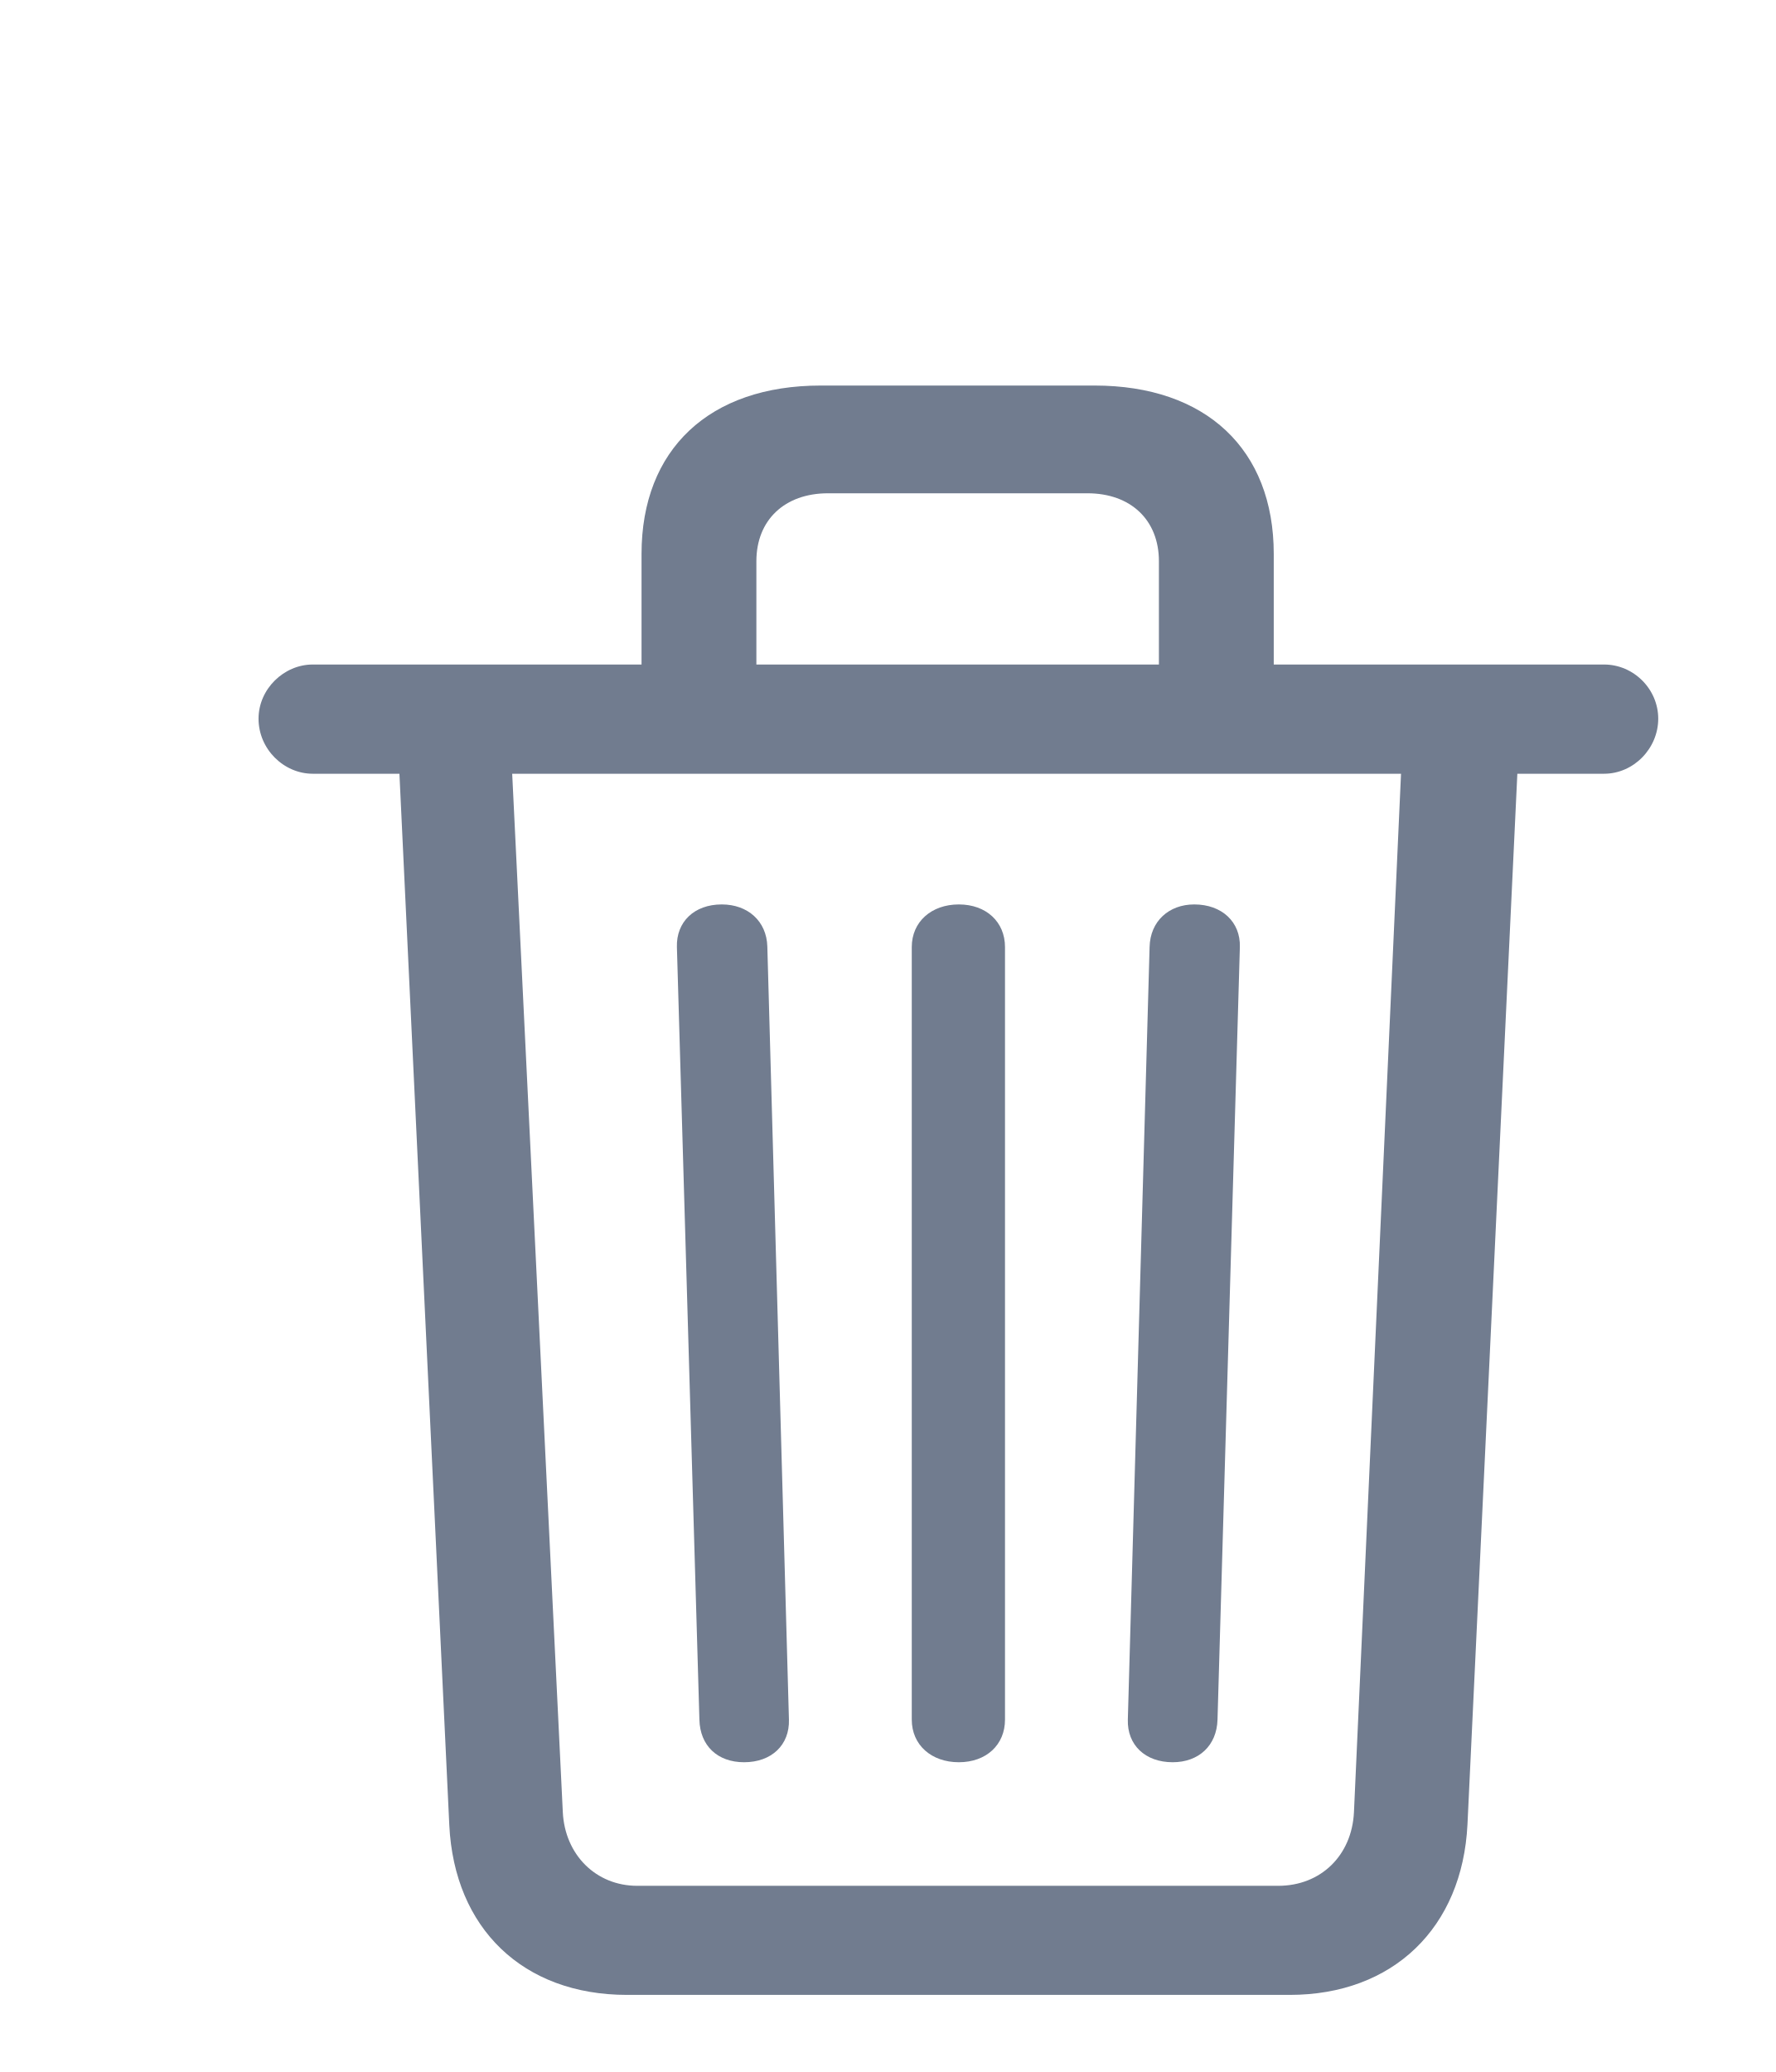
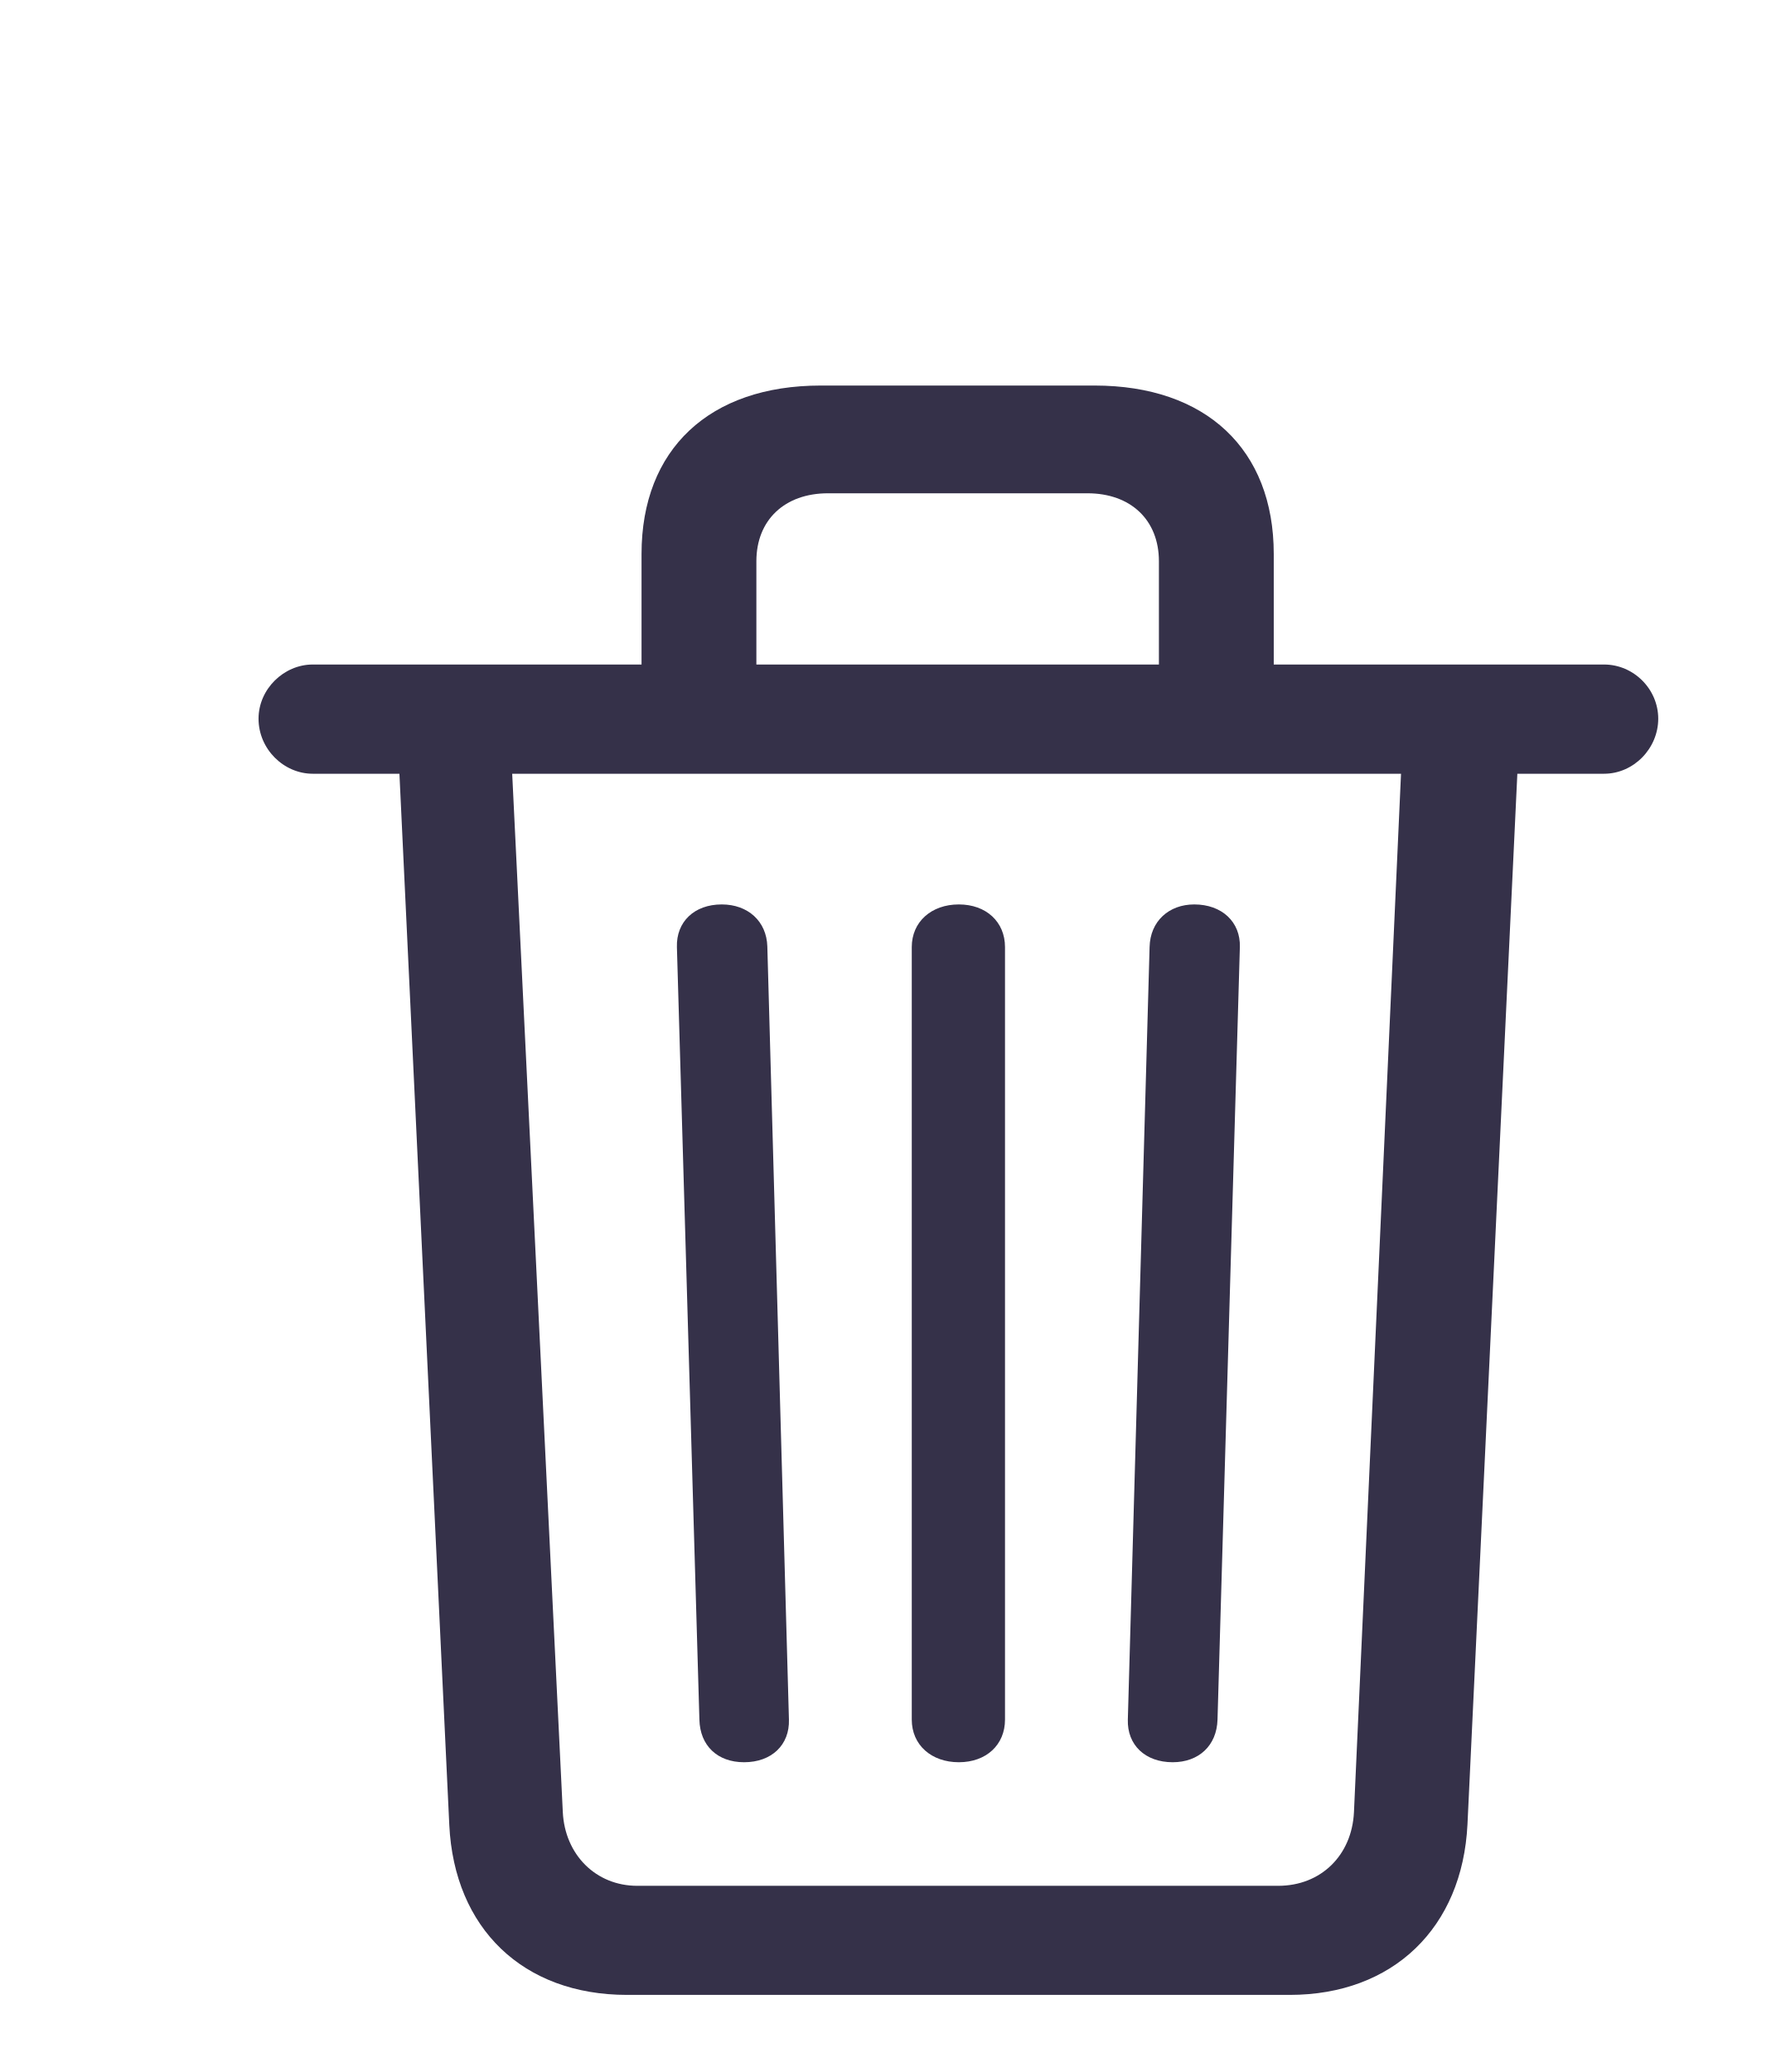
<svg xmlns="http://www.w3.org/2000/svg" width="12" height="14" viewBox="0 0 12 14" fill="none">
-   <path d="M4.237 13.479H8.715C9.413 13.479 9.882 13.025 9.916 12.327L10.253 5.228H10.839C11.039 5.228 11.205 5.057 11.205 4.856C11.205 4.656 11.039 4.49 10.839 4.49H8.607V3.743C8.607 3.035 8.148 2.605 7.396 2.605H5.546C4.794 2.605 4.335 3.035 4.335 3.743V4.49H2.113C1.918 4.49 1.747 4.656 1.747 4.856C1.747 5.062 1.918 5.228 2.113 5.228H2.699L3.036 12.332C3.07 13.03 3.534 13.479 4.237 13.479ZM5.111 3.792C5.111 3.514 5.302 3.333 5.595 3.333H7.348C7.641 3.333 7.831 3.514 7.831 3.792V4.49H5.111V3.792ZM4.306 12.742C4.027 12.742 3.817 12.532 3.803 12.244L3.461 5.228H9.467L9.149 12.244C9.135 12.537 8.925 12.742 8.637 12.742H4.306ZM5.028 11.907C5.214 11.907 5.336 11.79 5.331 11.619L5.185 6.395C5.18 6.224 5.053 6.111 4.877 6.111C4.691 6.111 4.569 6.229 4.574 6.399L4.726 11.619C4.73 11.795 4.848 11.907 5.028 11.907ZM6.479 11.907C6.664 11.907 6.791 11.79 6.791 11.619V6.399C6.791 6.229 6.664 6.111 6.479 6.111C6.293 6.111 6.161 6.229 6.161 6.399V11.619C6.161 11.79 6.293 11.907 6.479 11.907ZM7.924 11.907C8.1 11.907 8.222 11.795 8.227 11.619L8.378 6.399C8.383 6.229 8.256 6.111 8.07 6.111C7.899 6.111 7.772 6.224 7.768 6.399L7.621 11.619C7.616 11.79 7.738 11.907 7.924 11.907Z" fill="#717C8F" />
+   <path d="M4.237 13.479H8.715C9.413 13.479 9.882 13.025 9.916 12.327L10.253 5.228H10.839C11.039 5.228 11.205 5.057 11.205 4.856C11.205 4.656 11.039 4.49 10.839 4.49H8.607V3.743C8.607 3.035 8.148 2.605 7.396 2.605H5.546C4.794 2.605 4.335 3.035 4.335 3.743V4.49H2.113C1.918 4.49 1.747 4.656 1.747 4.856C1.747 5.062 1.918 5.228 2.113 5.228H2.699L3.036 12.332C3.07 13.03 3.534 13.479 4.237 13.479ZM5.111 3.792C5.111 3.514 5.302 3.333 5.595 3.333H7.348C7.641 3.333 7.831 3.514 7.831 3.792V4.49H5.111V3.792ZM4.306 12.742C4.027 12.742 3.817 12.532 3.803 12.244L3.461 5.228H9.467L9.149 12.244C9.135 12.537 8.925 12.742 8.637 12.742H4.306ZM5.028 11.907C5.214 11.907 5.336 11.79 5.331 11.619L5.185 6.395C5.18 6.224 5.053 6.111 4.877 6.111C4.691 6.111 4.569 6.229 4.574 6.399L4.726 11.619C4.73 11.795 4.848 11.907 5.028 11.907ZM6.479 11.907C6.664 11.907 6.791 11.79 6.791 11.619V6.399C6.791 6.229 6.664 6.111 6.479 6.111C6.293 6.111 6.161 6.229 6.161 6.399V11.619C6.161 11.79 6.293 11.907 6.479 11.907ZM7.924 11.907C8.1 11.907 8.222 11.795 8.227 11.619L8.378 6.399C8.383 6.229 8.256 6.111 8.07 6.111C7.899 6.111 7.772 6.224 7.768 6.399L7.621 11.619C7.616 11.79 7.738 11.907 7.924 11.907Z" fill="#353149" />
</svg>
